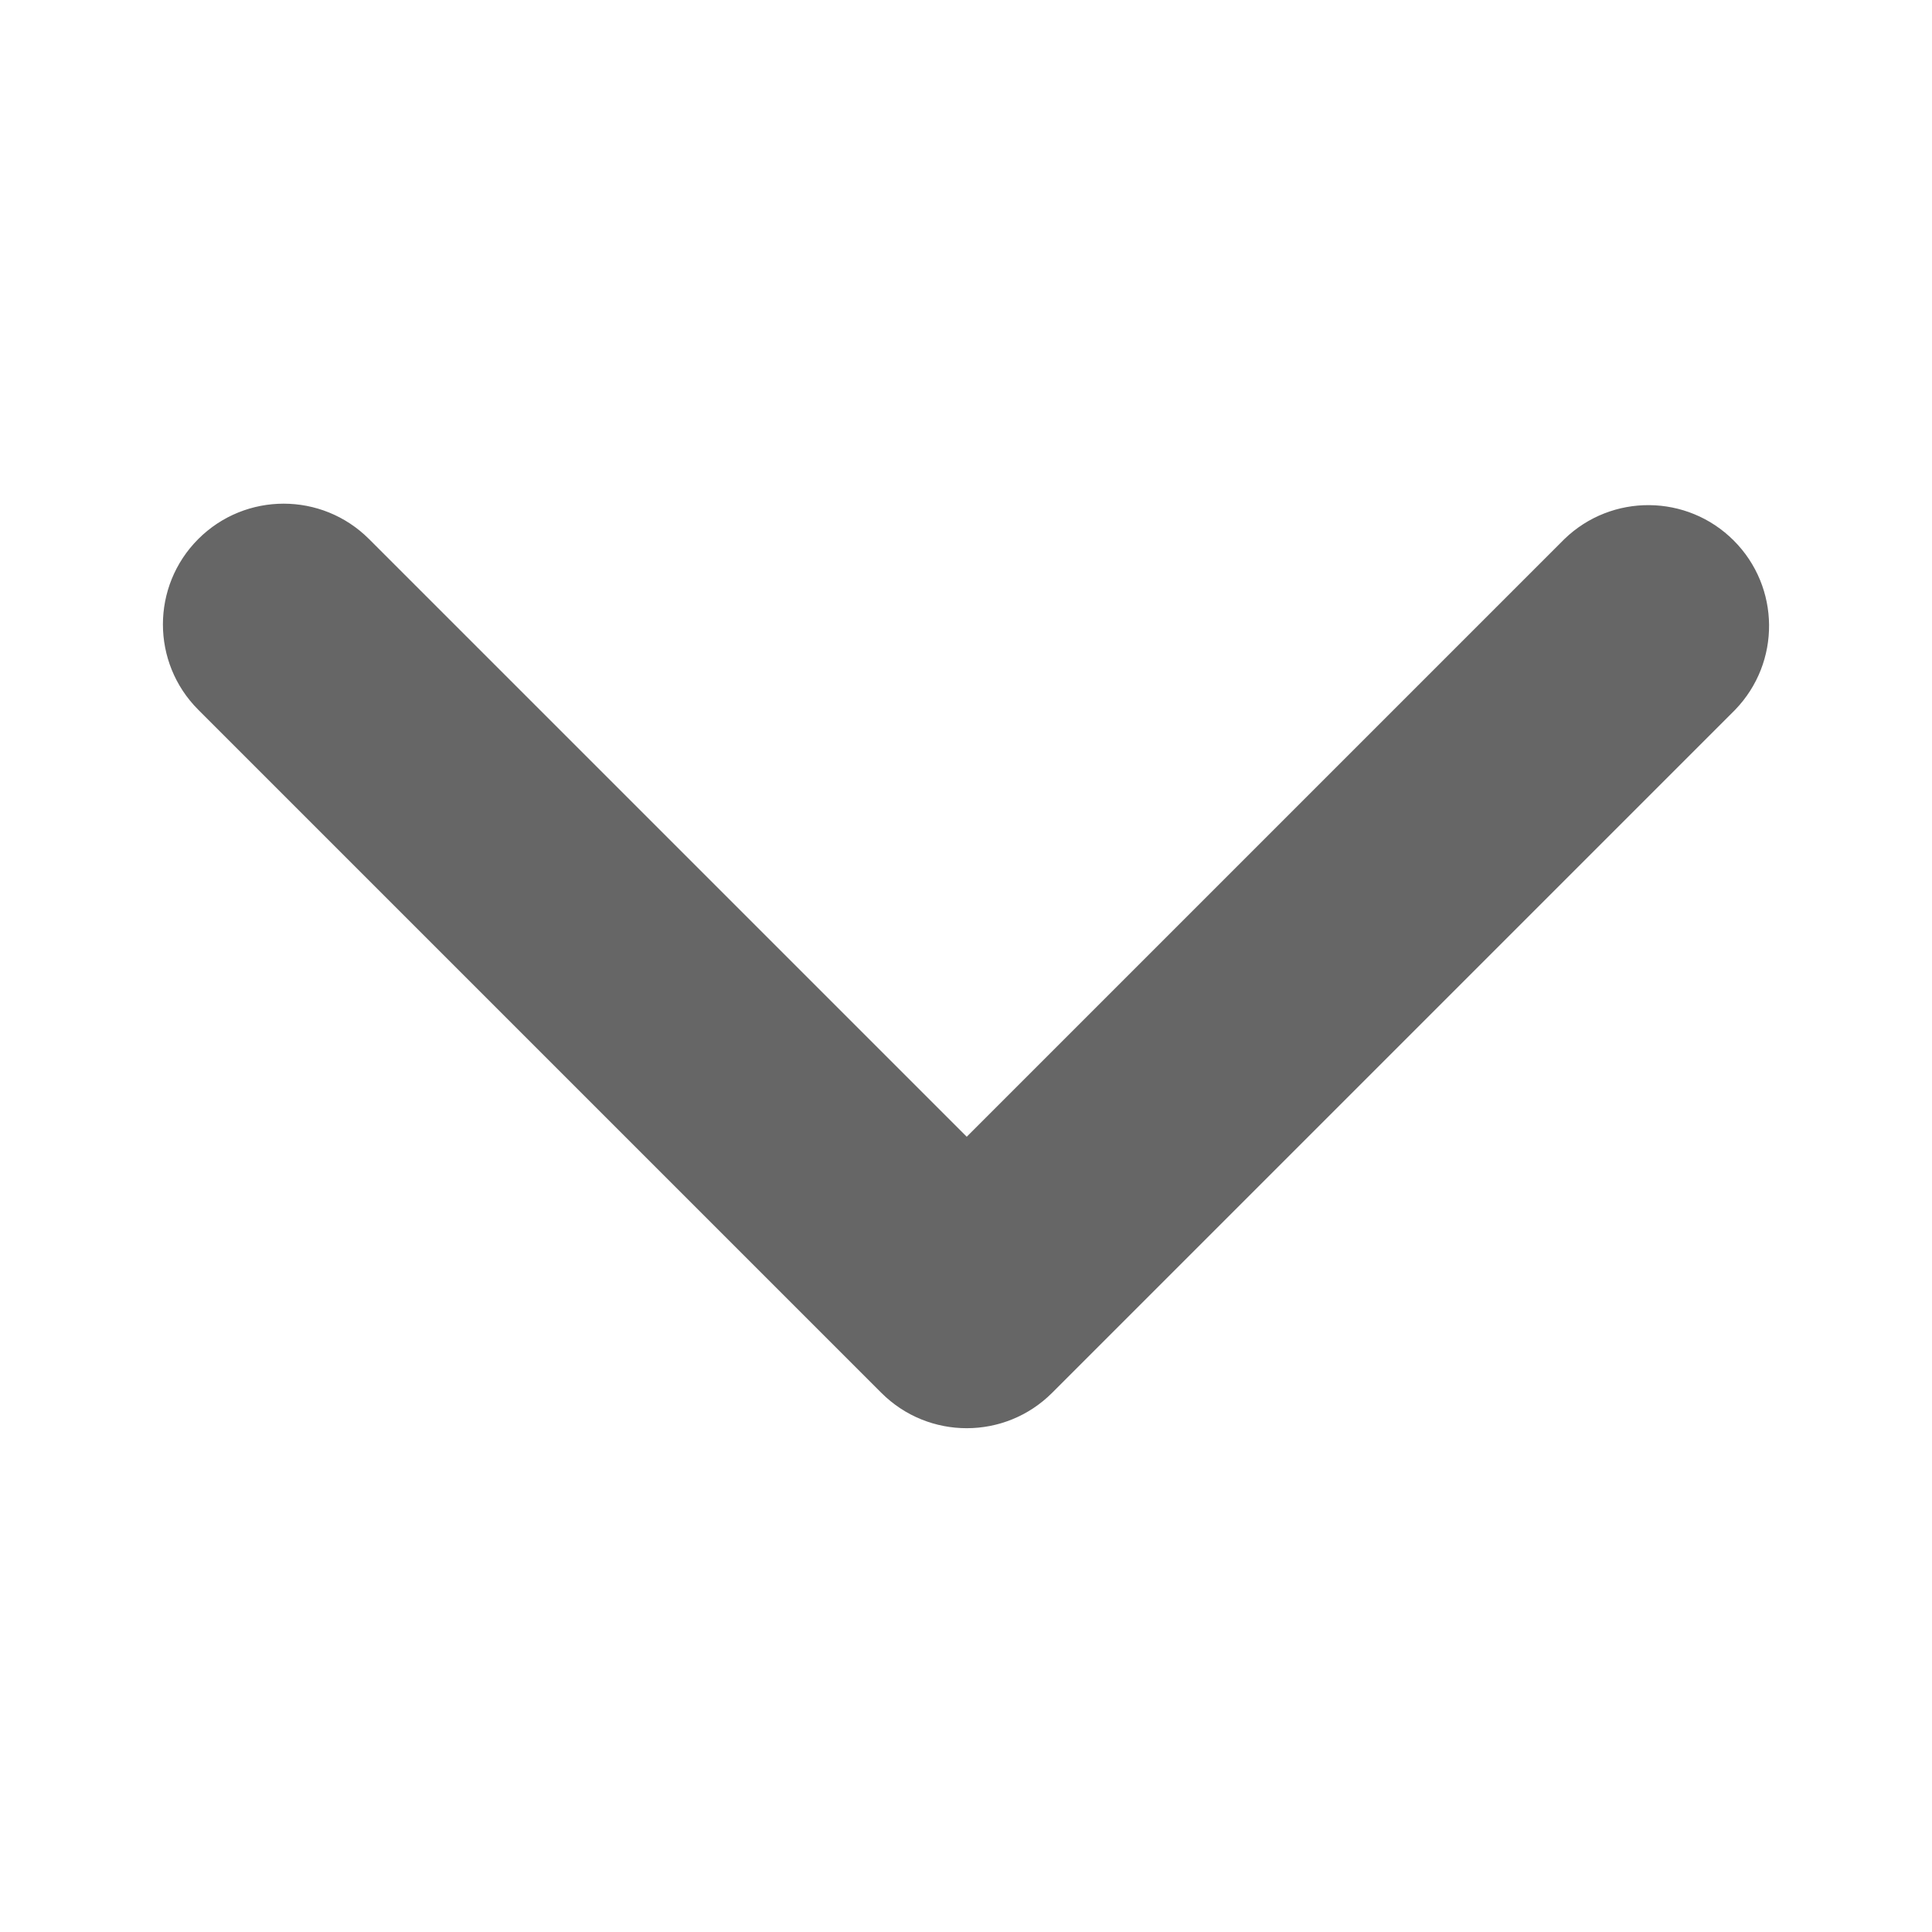
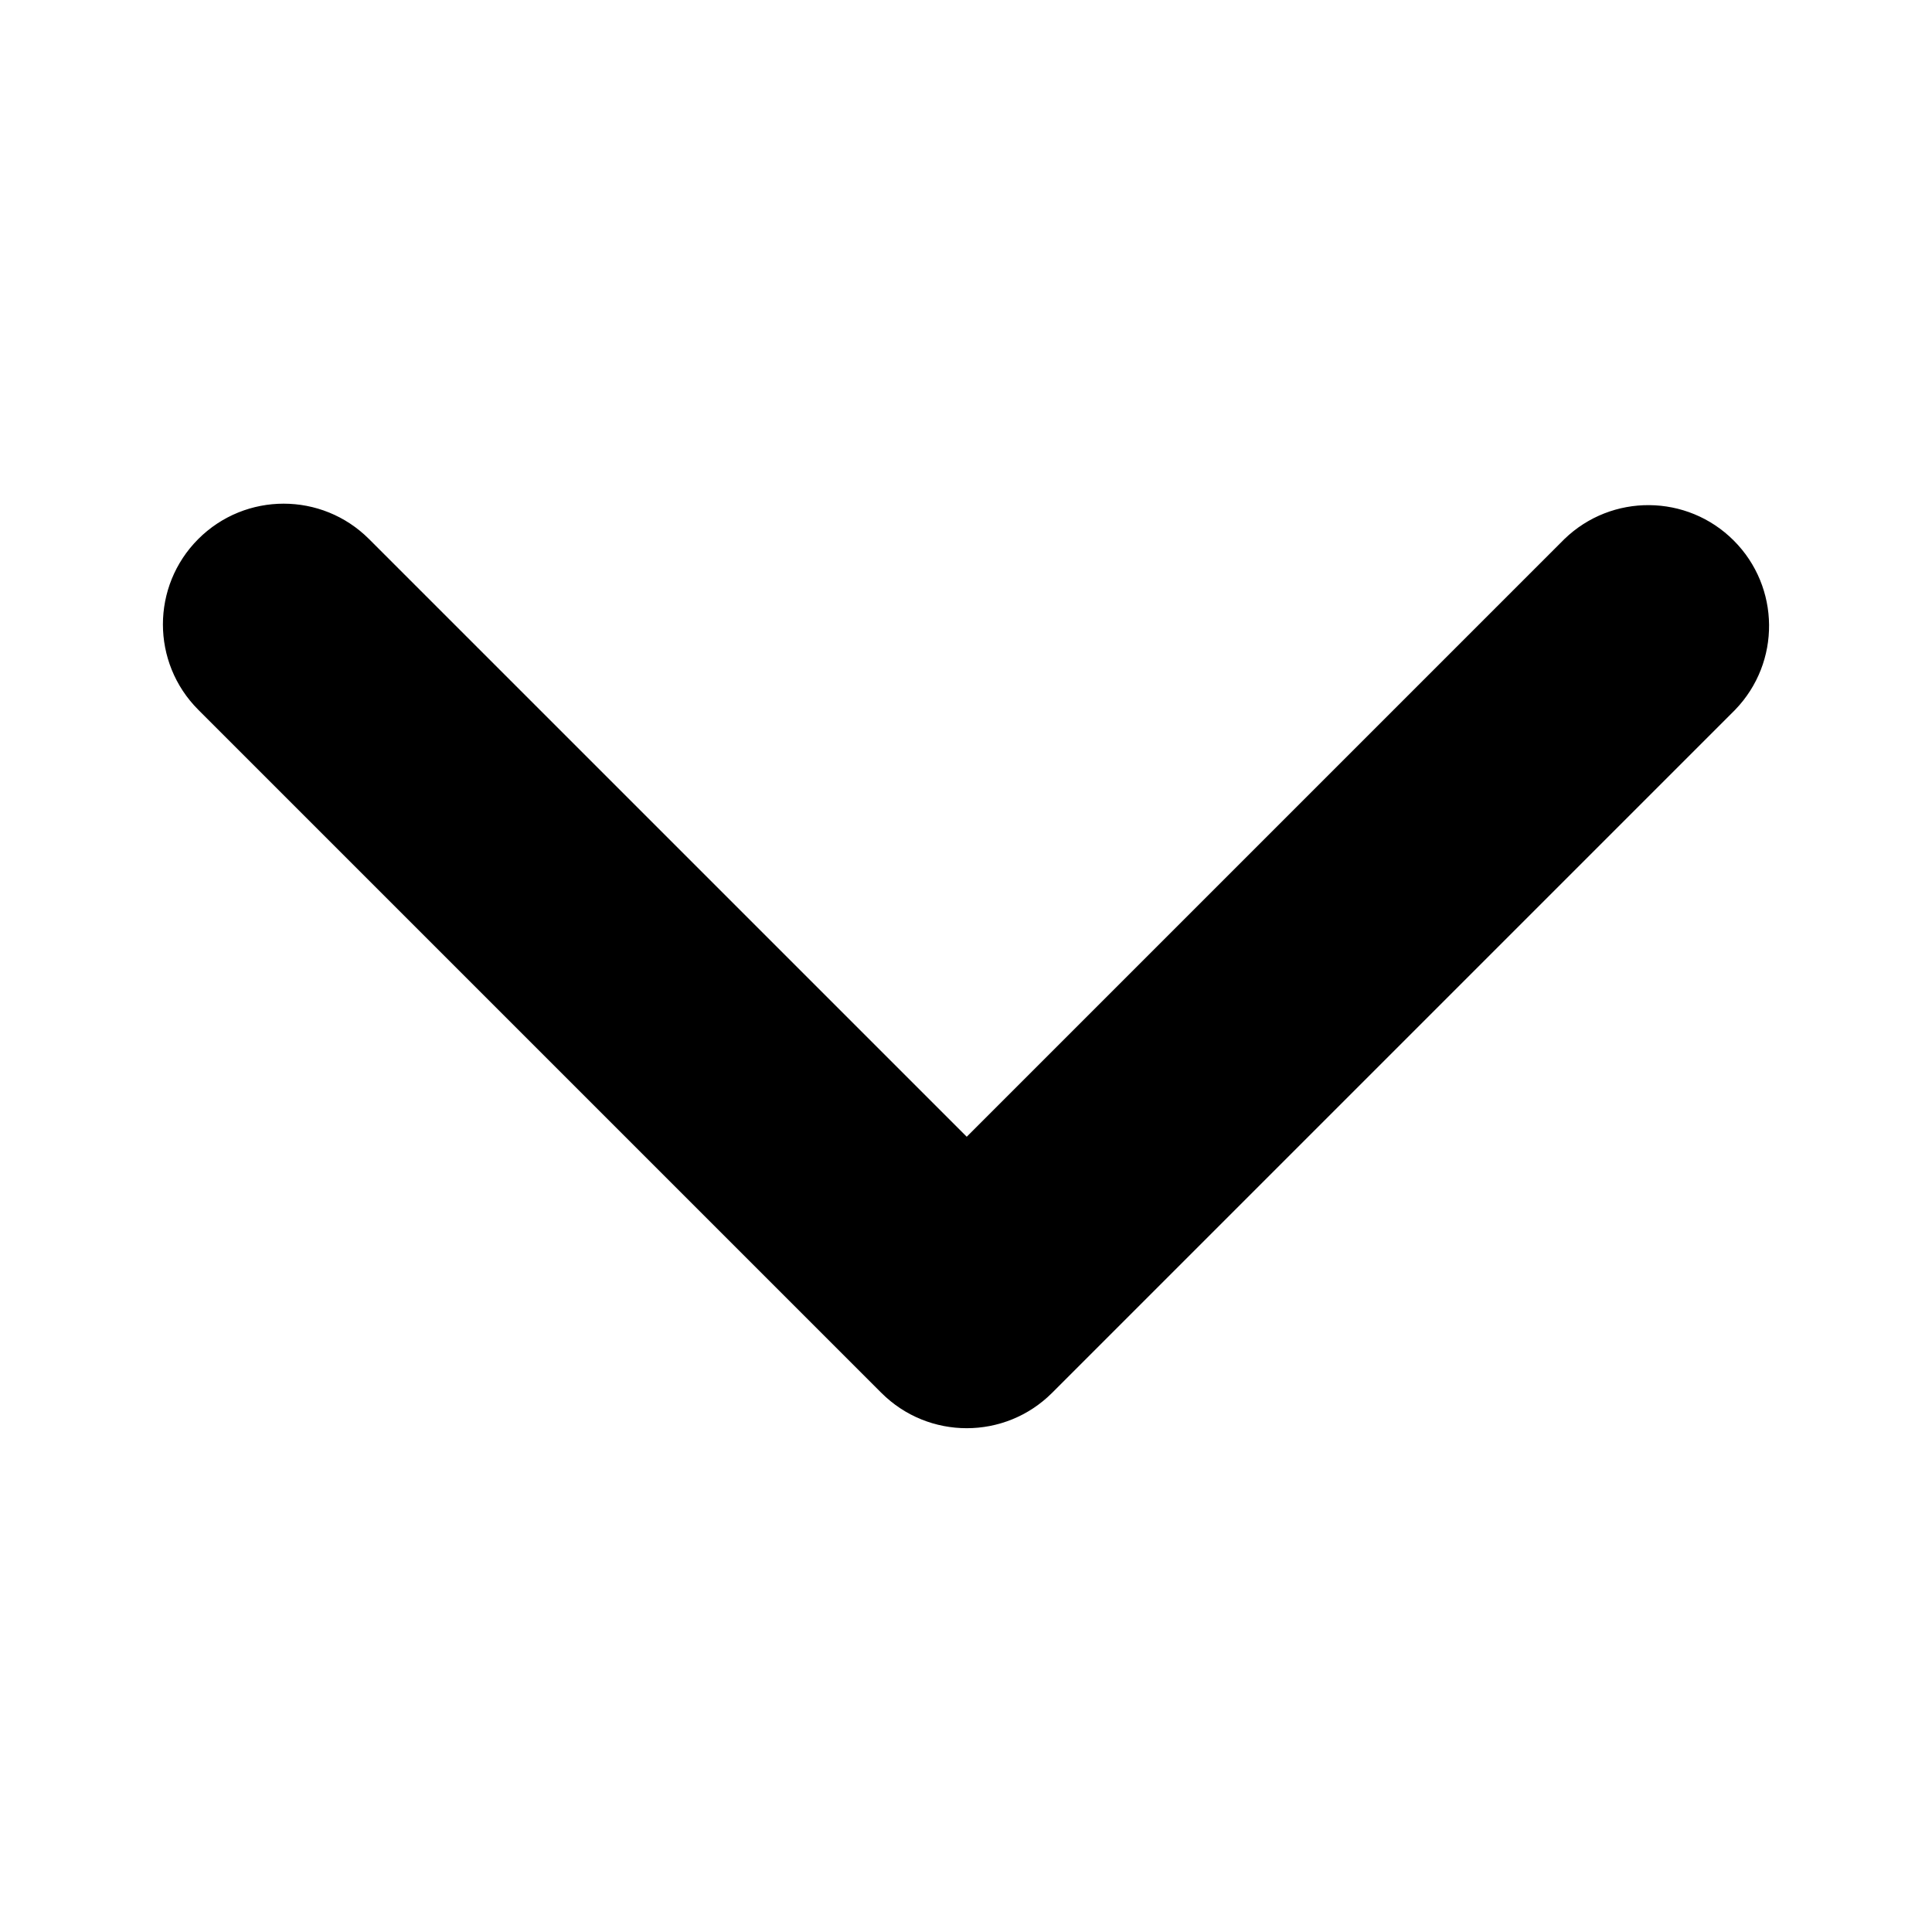
- <svg xmlns="http://www.w3.org/2000/svg" fill="none" viewBox="0 0 16 16">
-   <path fill="#666" d="M1.642 4.464a1 1 0 0 1 1.414 0l4.95 4.95 4.95-4.95a1 1 0 0 1 1.414 1.414l-5.657 5.657a1 1 0 0 1-1.414 0L1.642 5.878a1 1 0 0 1 0-1.414Z" data-follow-fill="#666" />
+ <svg xmlns="http://www.w3.org/2000/svg" viewBox="0 0 16 16" fill="currentColor">
+   <g class="arrowDownBold">
+     <path class="Vector" d="M1.642 4.464a1 1 0 0 1 1.414 0l4.95 4.95 4.95-4.95a1 1 0 0 1 1.414 1.414l-5.657 5.657a1 1 0 0 1-1.414 0L1.642 5.878a1 1 0 0 1 0-1.414Z" />
+   </g>
</svg>
